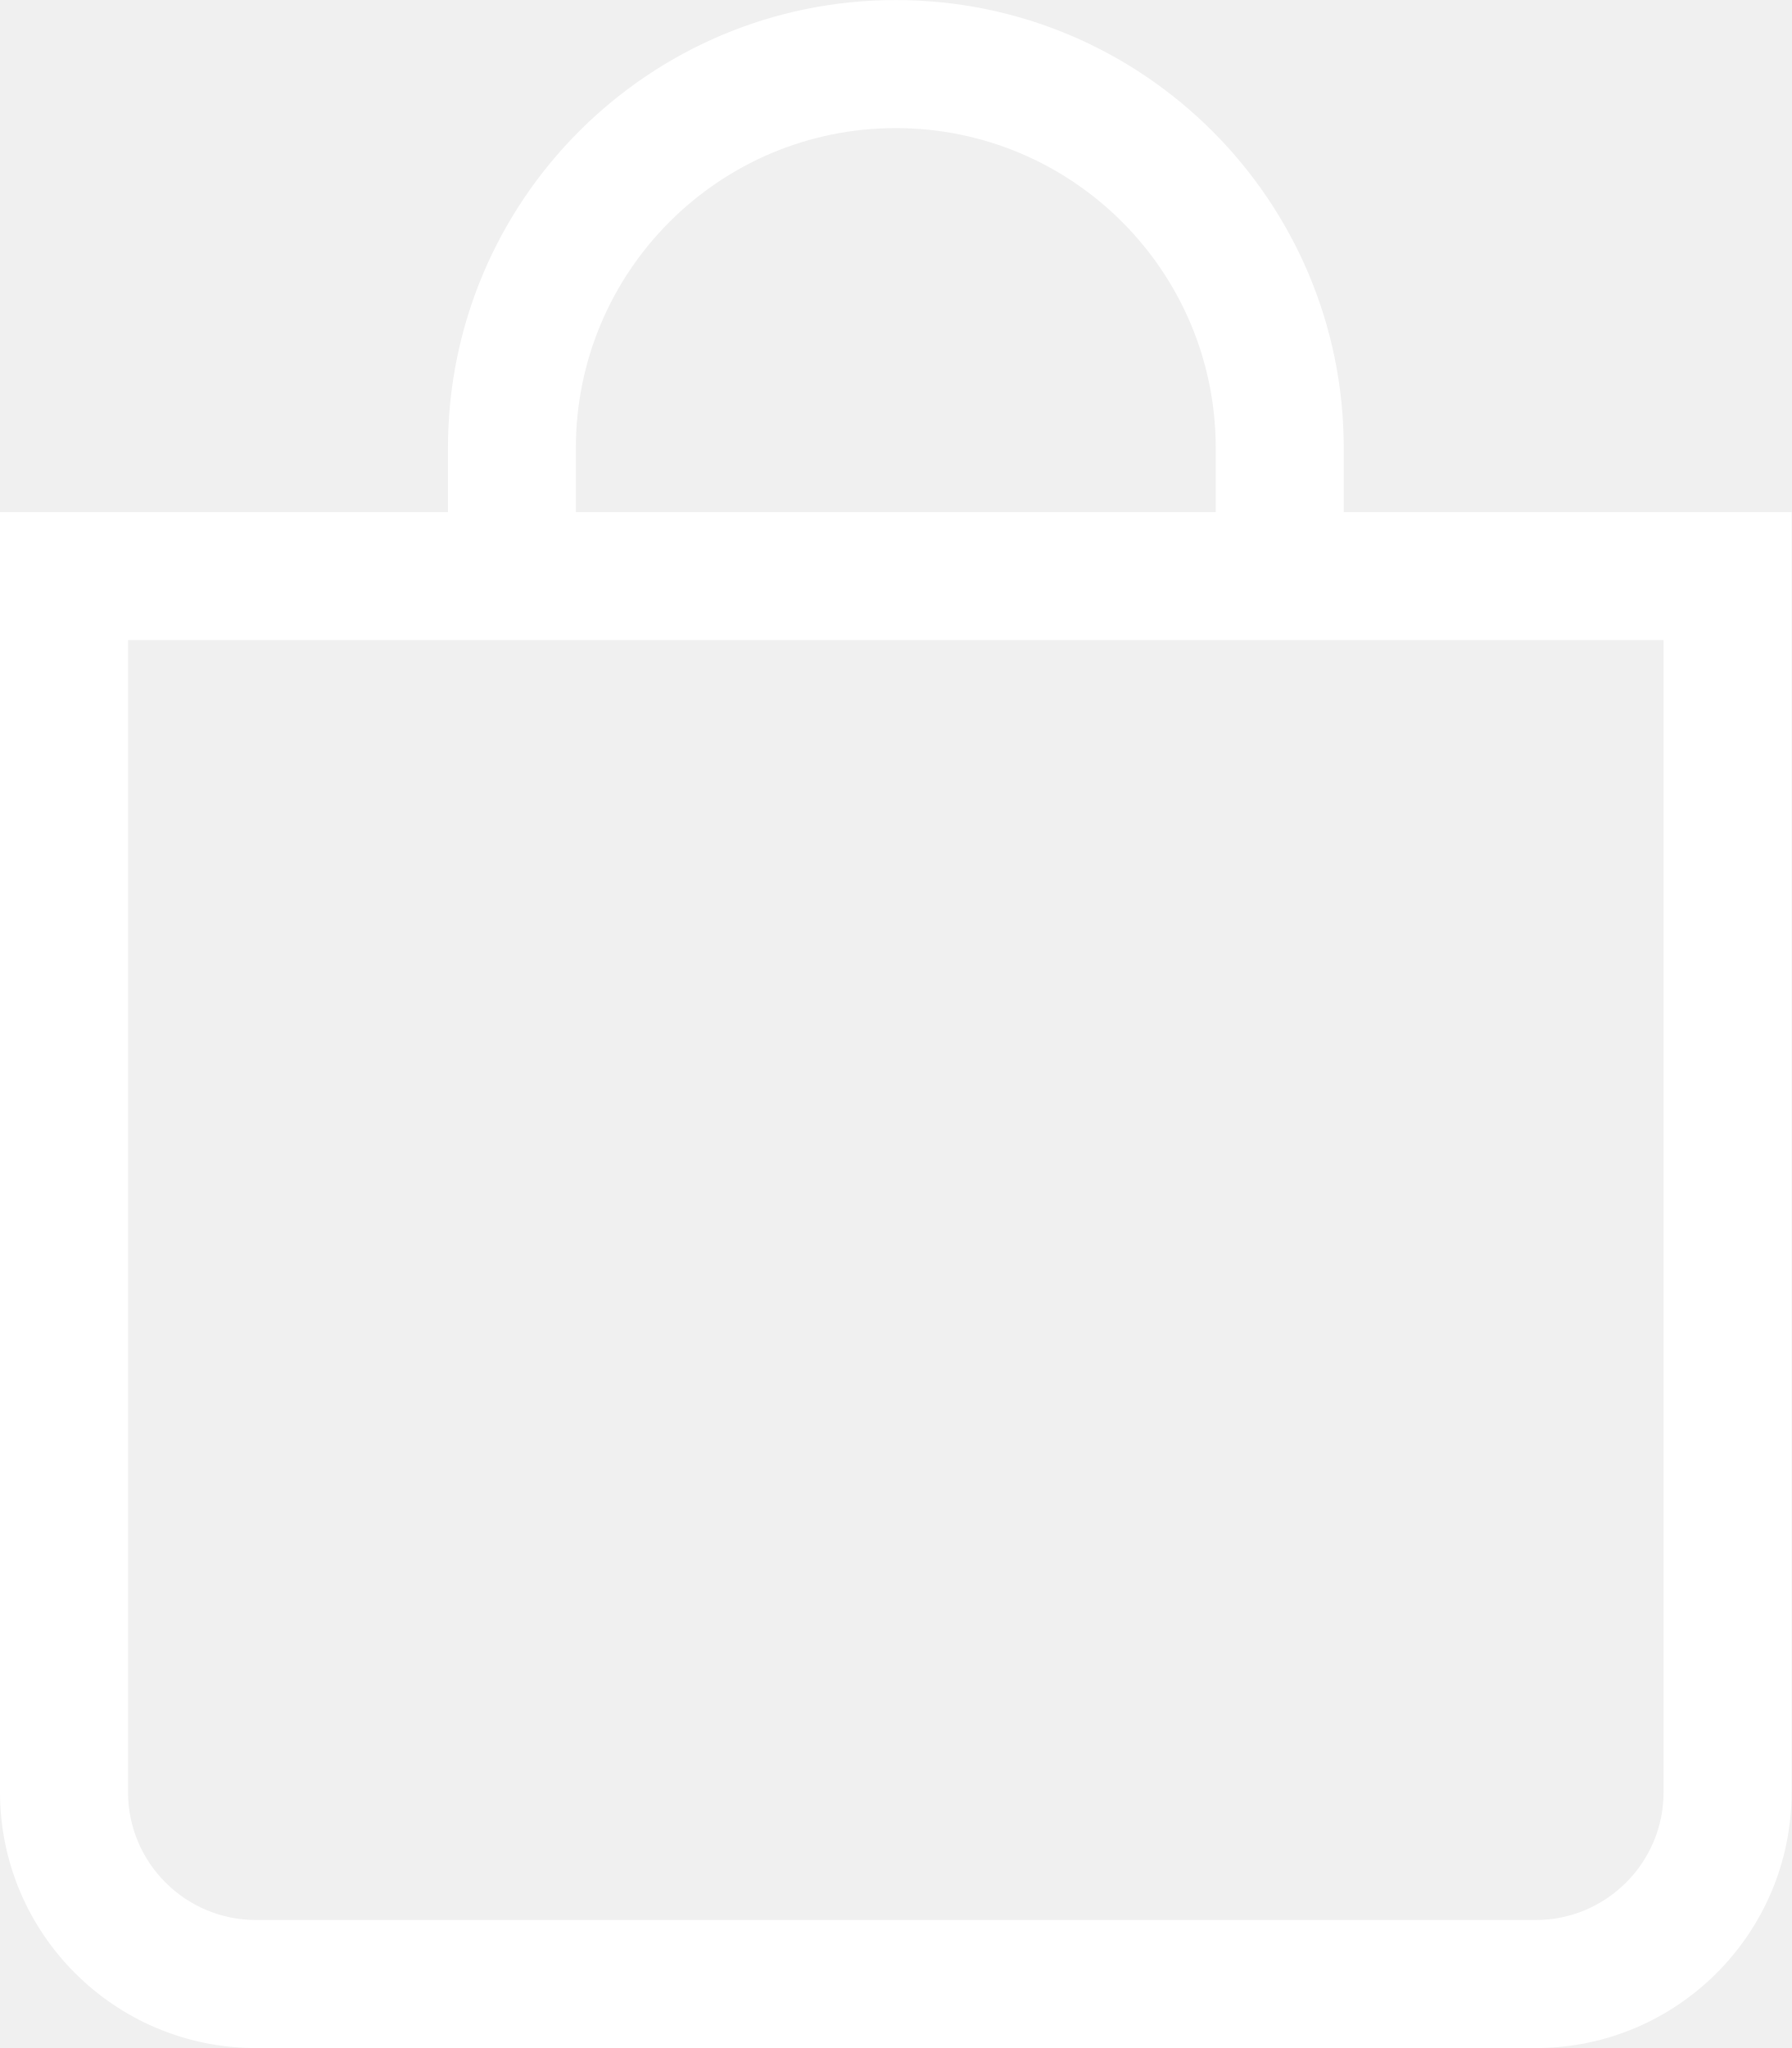
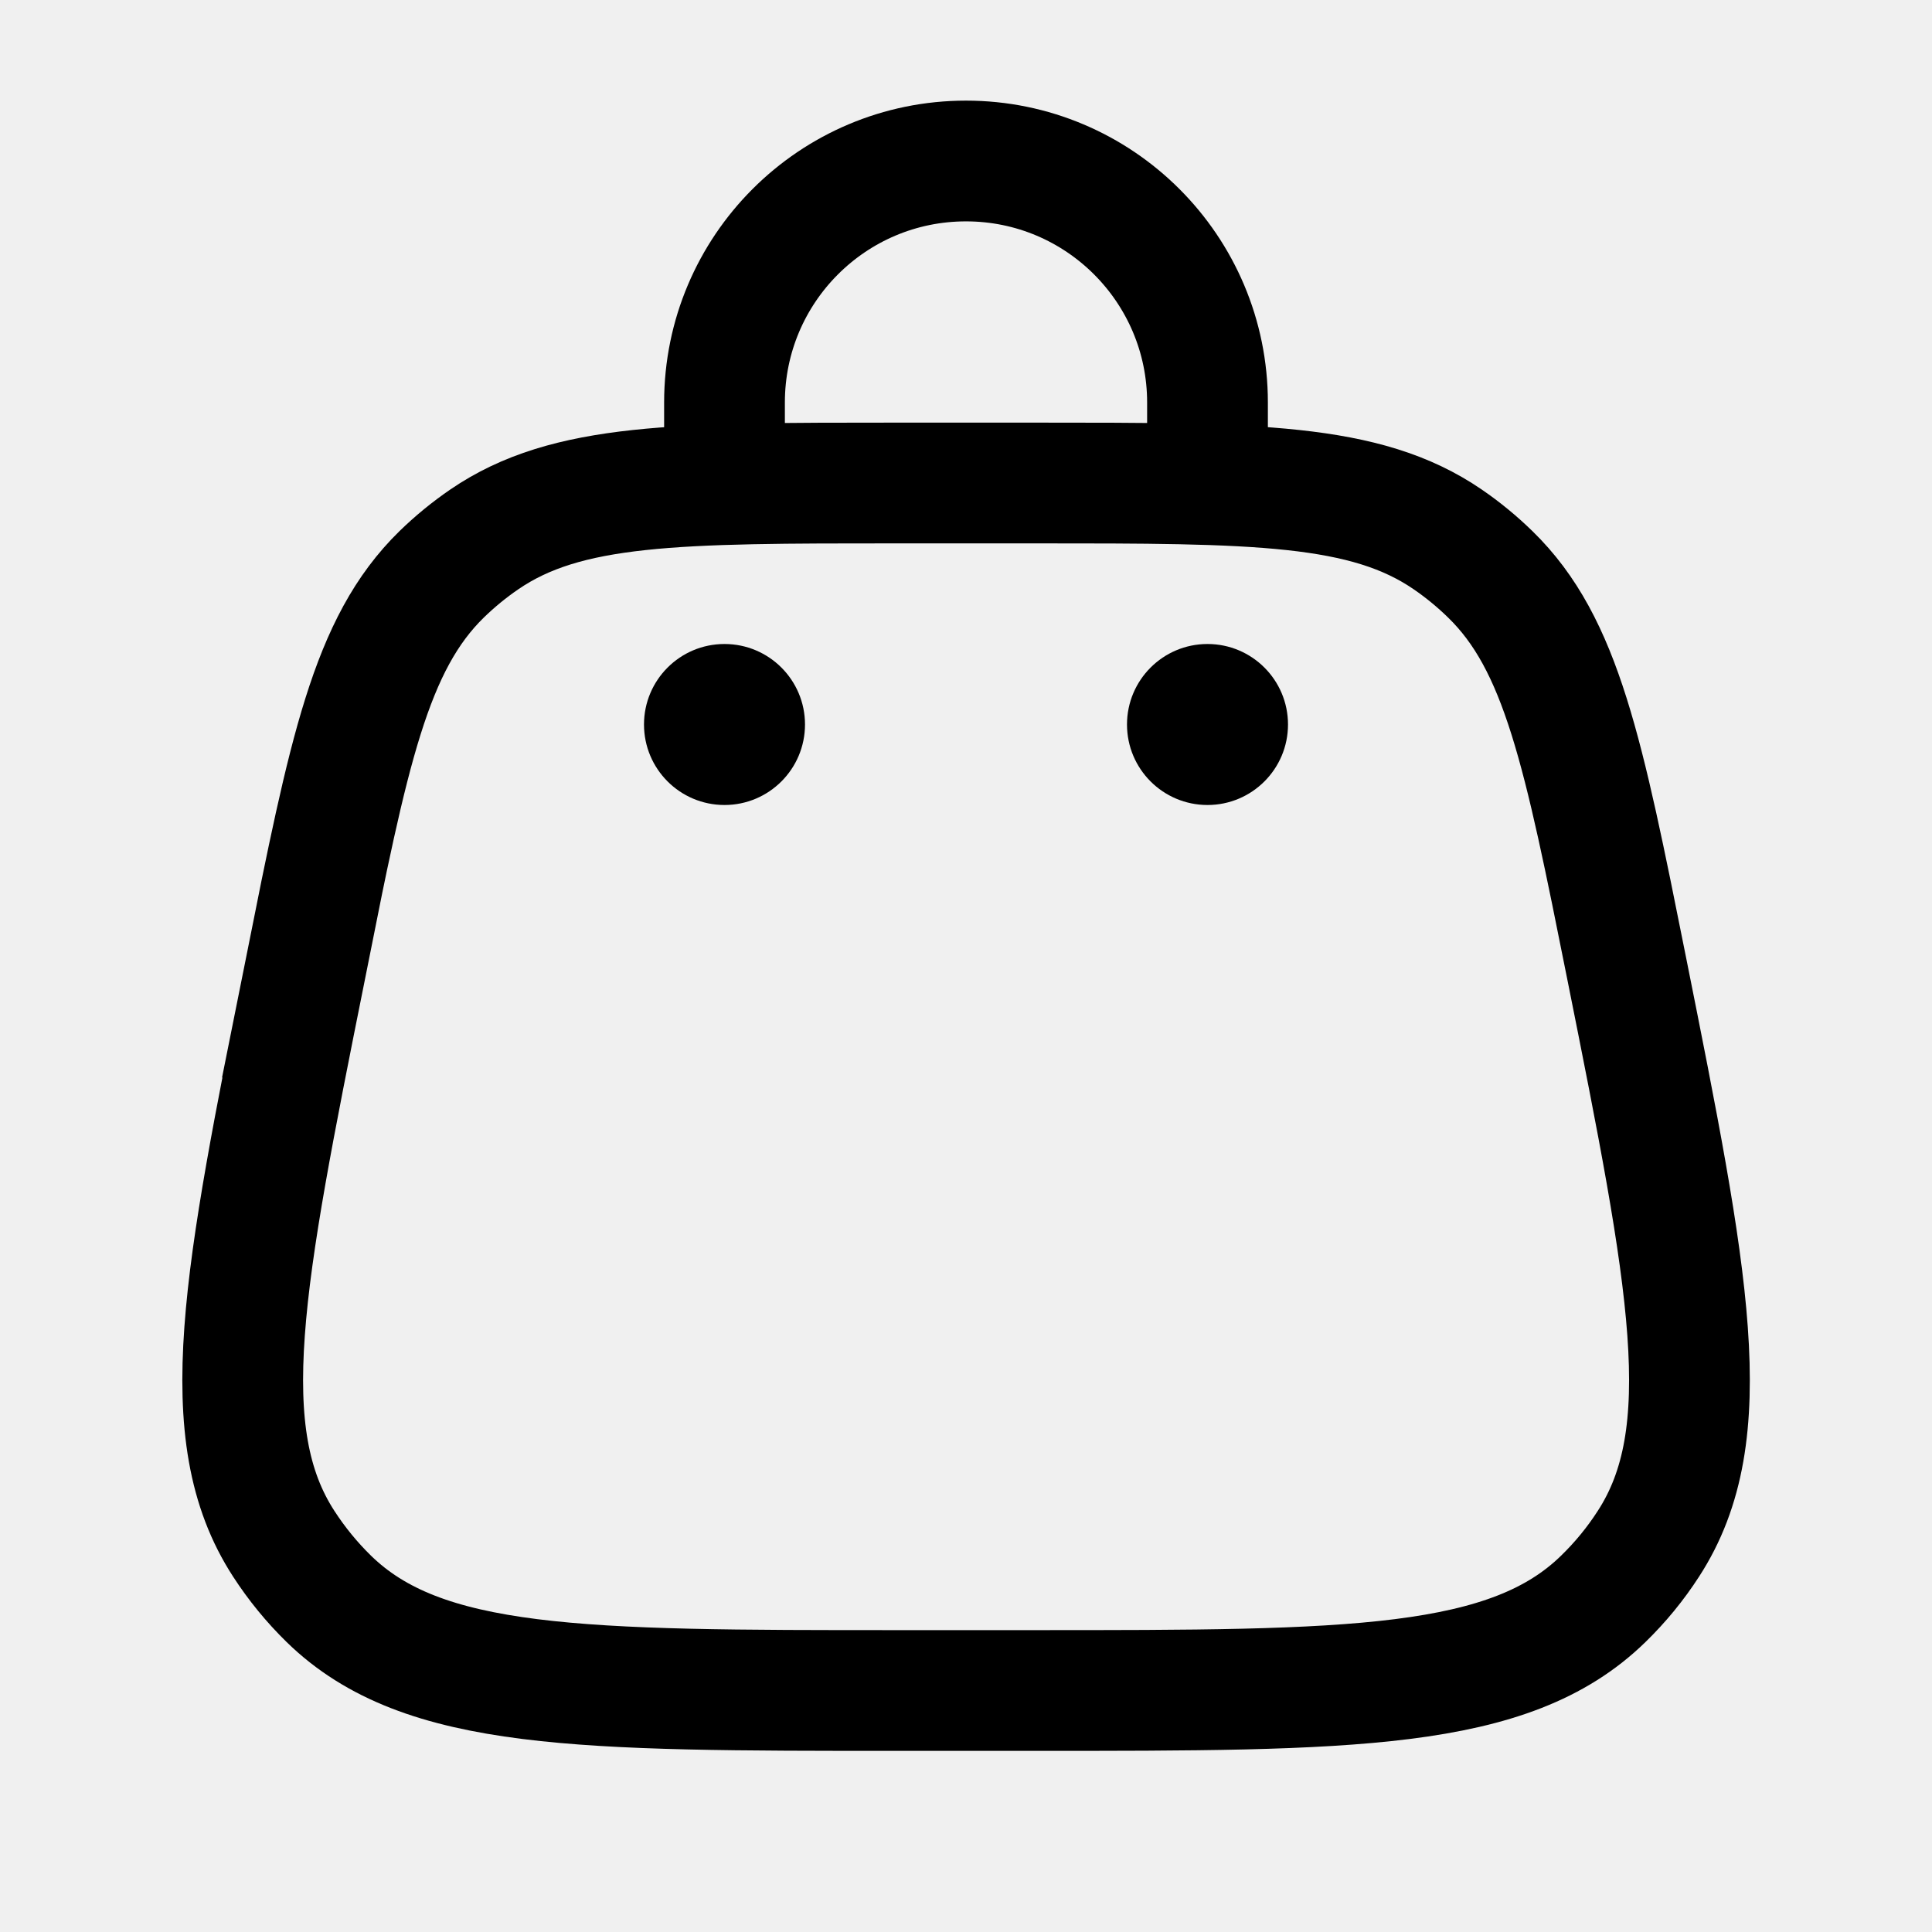
- <svg xmlns="http://www.w3.org/2000/svg" version="1.1" id="svg41" width="23.475" height="26.828" viewBox="0 0 23.475 26.828">
-   <defs id="defs45">
-     <clipPath clipPathUnits="userSpaceOnUse" id="clipPath303">
-       <path d="M 0,3409.656 H 2560 V 0 H 0 Z" id="path301" />
-     </clipPath>
-   </defs>
-   <g id="g49" transform="matrix(1.333333,0,0,-1.333333,-2536.37,4502.346)">
-     <g id="g297">
-       <g id="g299" clip-path="url(#clipPath303)">
-         <g id="g313" transform="translate(1903.536,3370.472)">
-           <path d="m 0,0 h 15.09 v -11.318 c 0,-0.694 -0.563,-1.257 -1.257,-1.257 H 1.258 C 0.563,-12.575 0,-12.012 0,-11.318 Z m 11.947,1.257 v 0.629 c 0,2.431 -1.971,4.402 -4.402,4.402 -2.431,0 -4.401,-1.971 -4.401,-4.402 V 1.257 h -4.402 v -12.575 c 0,-1.389 1.127,-2.515 2.516,-2.515 h 12.575 c 1.389,0 2.515,1.126 2.515,2.515 V 1.257 Z M 7.545,5.03 c 1.736,0 3.144,-1.407 3.144,-3.144 V 1.257 H 4.401 v 0.629 c 0,1.737 1.408,3.144 3.144,3.144" style="fill:#ffffff;fill-opacity:1;fill-rule:nonzero;stroke:none" id="path315" />
-         </g>
-       </g>
-     </g>
+ <svg xmlns="http://www.w3.org/2000/svg" class="fill: #18434f" width="24" height="24" viewBox="0 0 24 24">
+   <g fill="none">
+     <path stroke="currentColor" stroke-width="1.5" d="M3.794 12.03C4.331 9.342 4.6 8 5.487 7.134a4 4 0 0 1 .53-.434C7.04 6 8.41 6 11.15 6h1.703c2.739 0 4.108 0 5.13.7c.19.13.367.276.53.435c.888.865 1.157 2.208 1.694 4.894c.771 3.856 1.157 5.784.269 7.15c-.16.248-.348.477-.56.683C18.75 21 16.785 21 12.853 21H11.15c-3.933 0-5.899 0-7.065-1.138a3.998 3.998 0 0 1-.559-.683c-.888-1.366-.502-3.294.27-7.15Z" />
+     <circle cx="15" cy="9" r="1" fill="currentColor" />
+     <circle cx="9" cy="9" r="1" fill="currentColor" />
+     <path stroke="currentColor" stroke-linecap="round" stroke-width="1.5" d="M9 6V5a3 3 0 1 1 6 0v1" />
  </g>
</svg>
